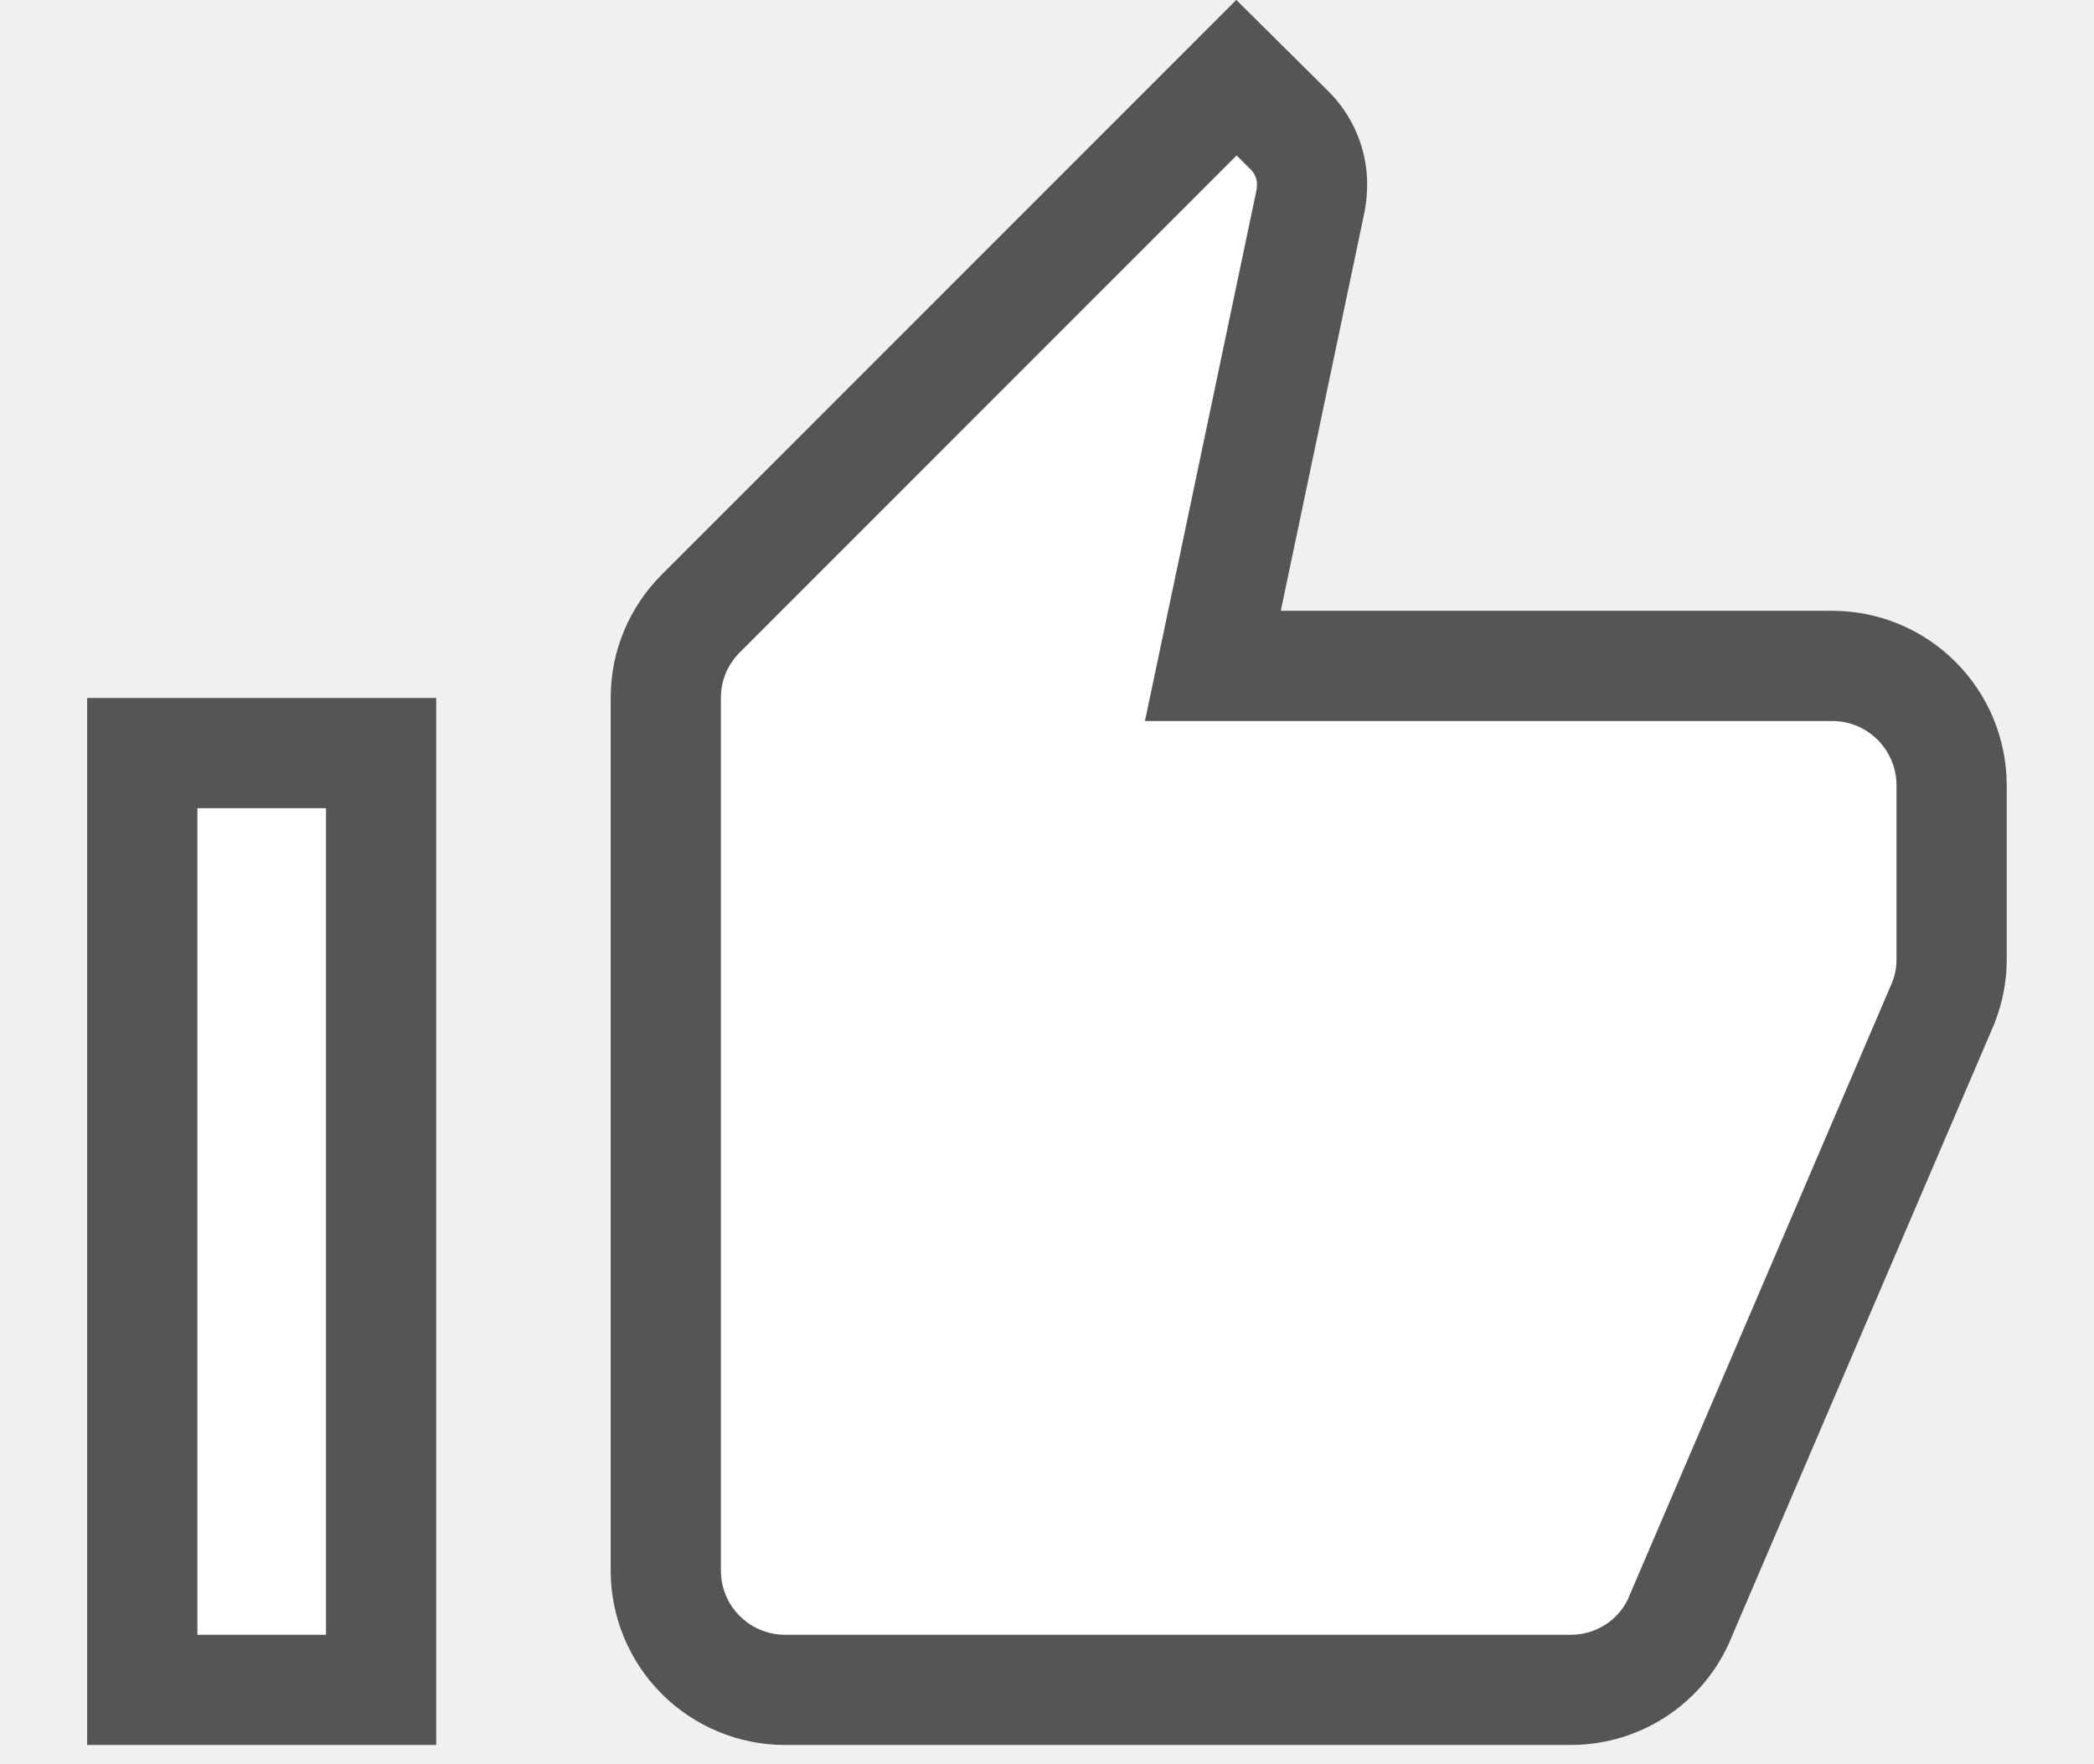
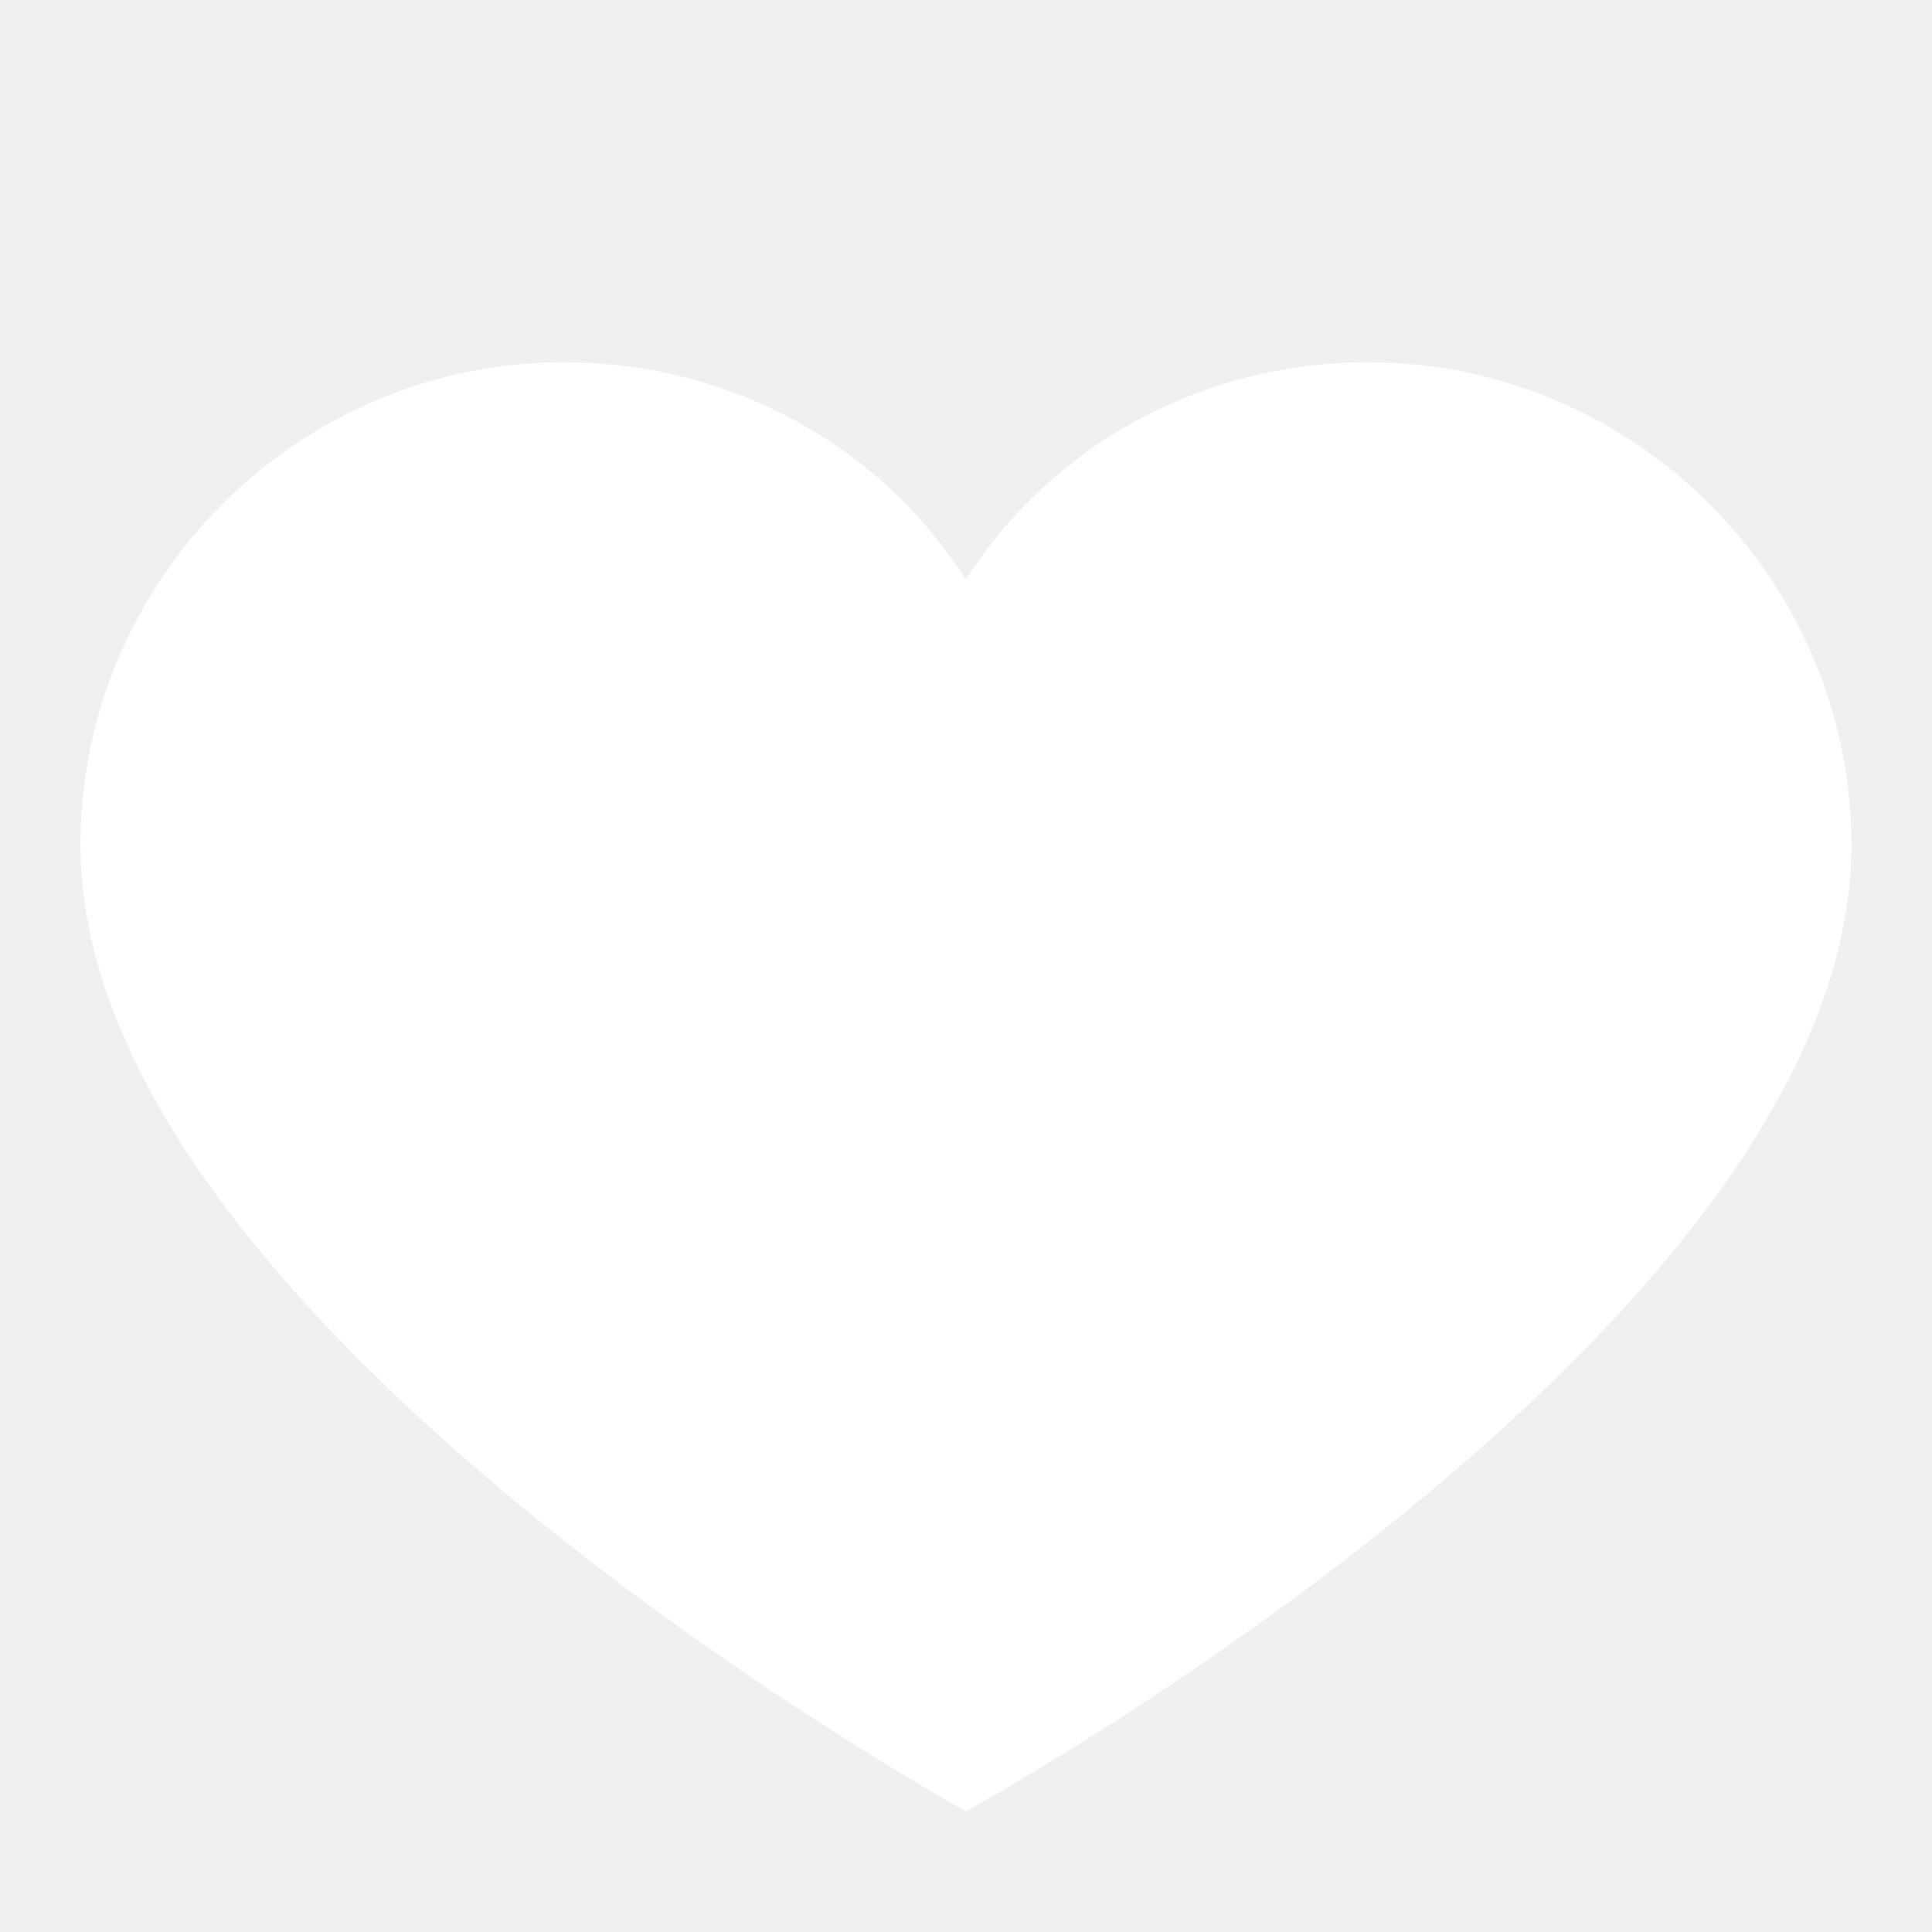
- <svg xmlns="http://www.w3.org/2000/svg" width="19" height="16" viewBox="0 0 19 16" fill="none">
-   <path d="M11.132 5.439L11.005 6.042H11.621H16.624C16.912 6.042 17.187 6.156 17.39 6.359C17.593 6.562 17.708 6.838 17.708 7.125V8.708C17.708 8.845 17.682 8.971 17.634 9.097L15.246 14.671L15.246 14.671L15.245 14.675C15.083 15.063 14.7 15.333 14.249 15.333H7.124C6.837 15.333 6.561 15.219 6.358 15.016C6.155 14.813 6.041 14.537 6.041 14.25V6.333C6.041 6.035 6.159 5.765 6.362 5.563L11.219 0.705L11.703 1.185C11.703 1.185 11.703 1.185 11.704 1.186C11.827 1.31 11.905 1.485 11.905 1.67C11.905 1.728 11.899 1.781 11.891 1.824L11.132 5.439ZM3.458 6.833V15.333H1.291V6.833H3.458Z" fill="white" stroke="#555555" />
+ <svg xmlns="http://www.w3.org/2000/svg" width="24" height="24" viewBox="0 0 24 24" fill="none">
+   <path d="M16.999 4.5C14.899 4.5 13.049 5.55 11.999 7.2C10.949 5.55 9.099 4.5 6.999 4.5C3.699 4.5 0.999 7.2 0.999 10.5C0.999 16.45 11.999 22.5 11.999 22.5C11.999 22.5 22.999 16.5 22.999 10.5C22.999 7.2 20.299 4.5 16.999 4.5Z" fill="white" />
</svg>
